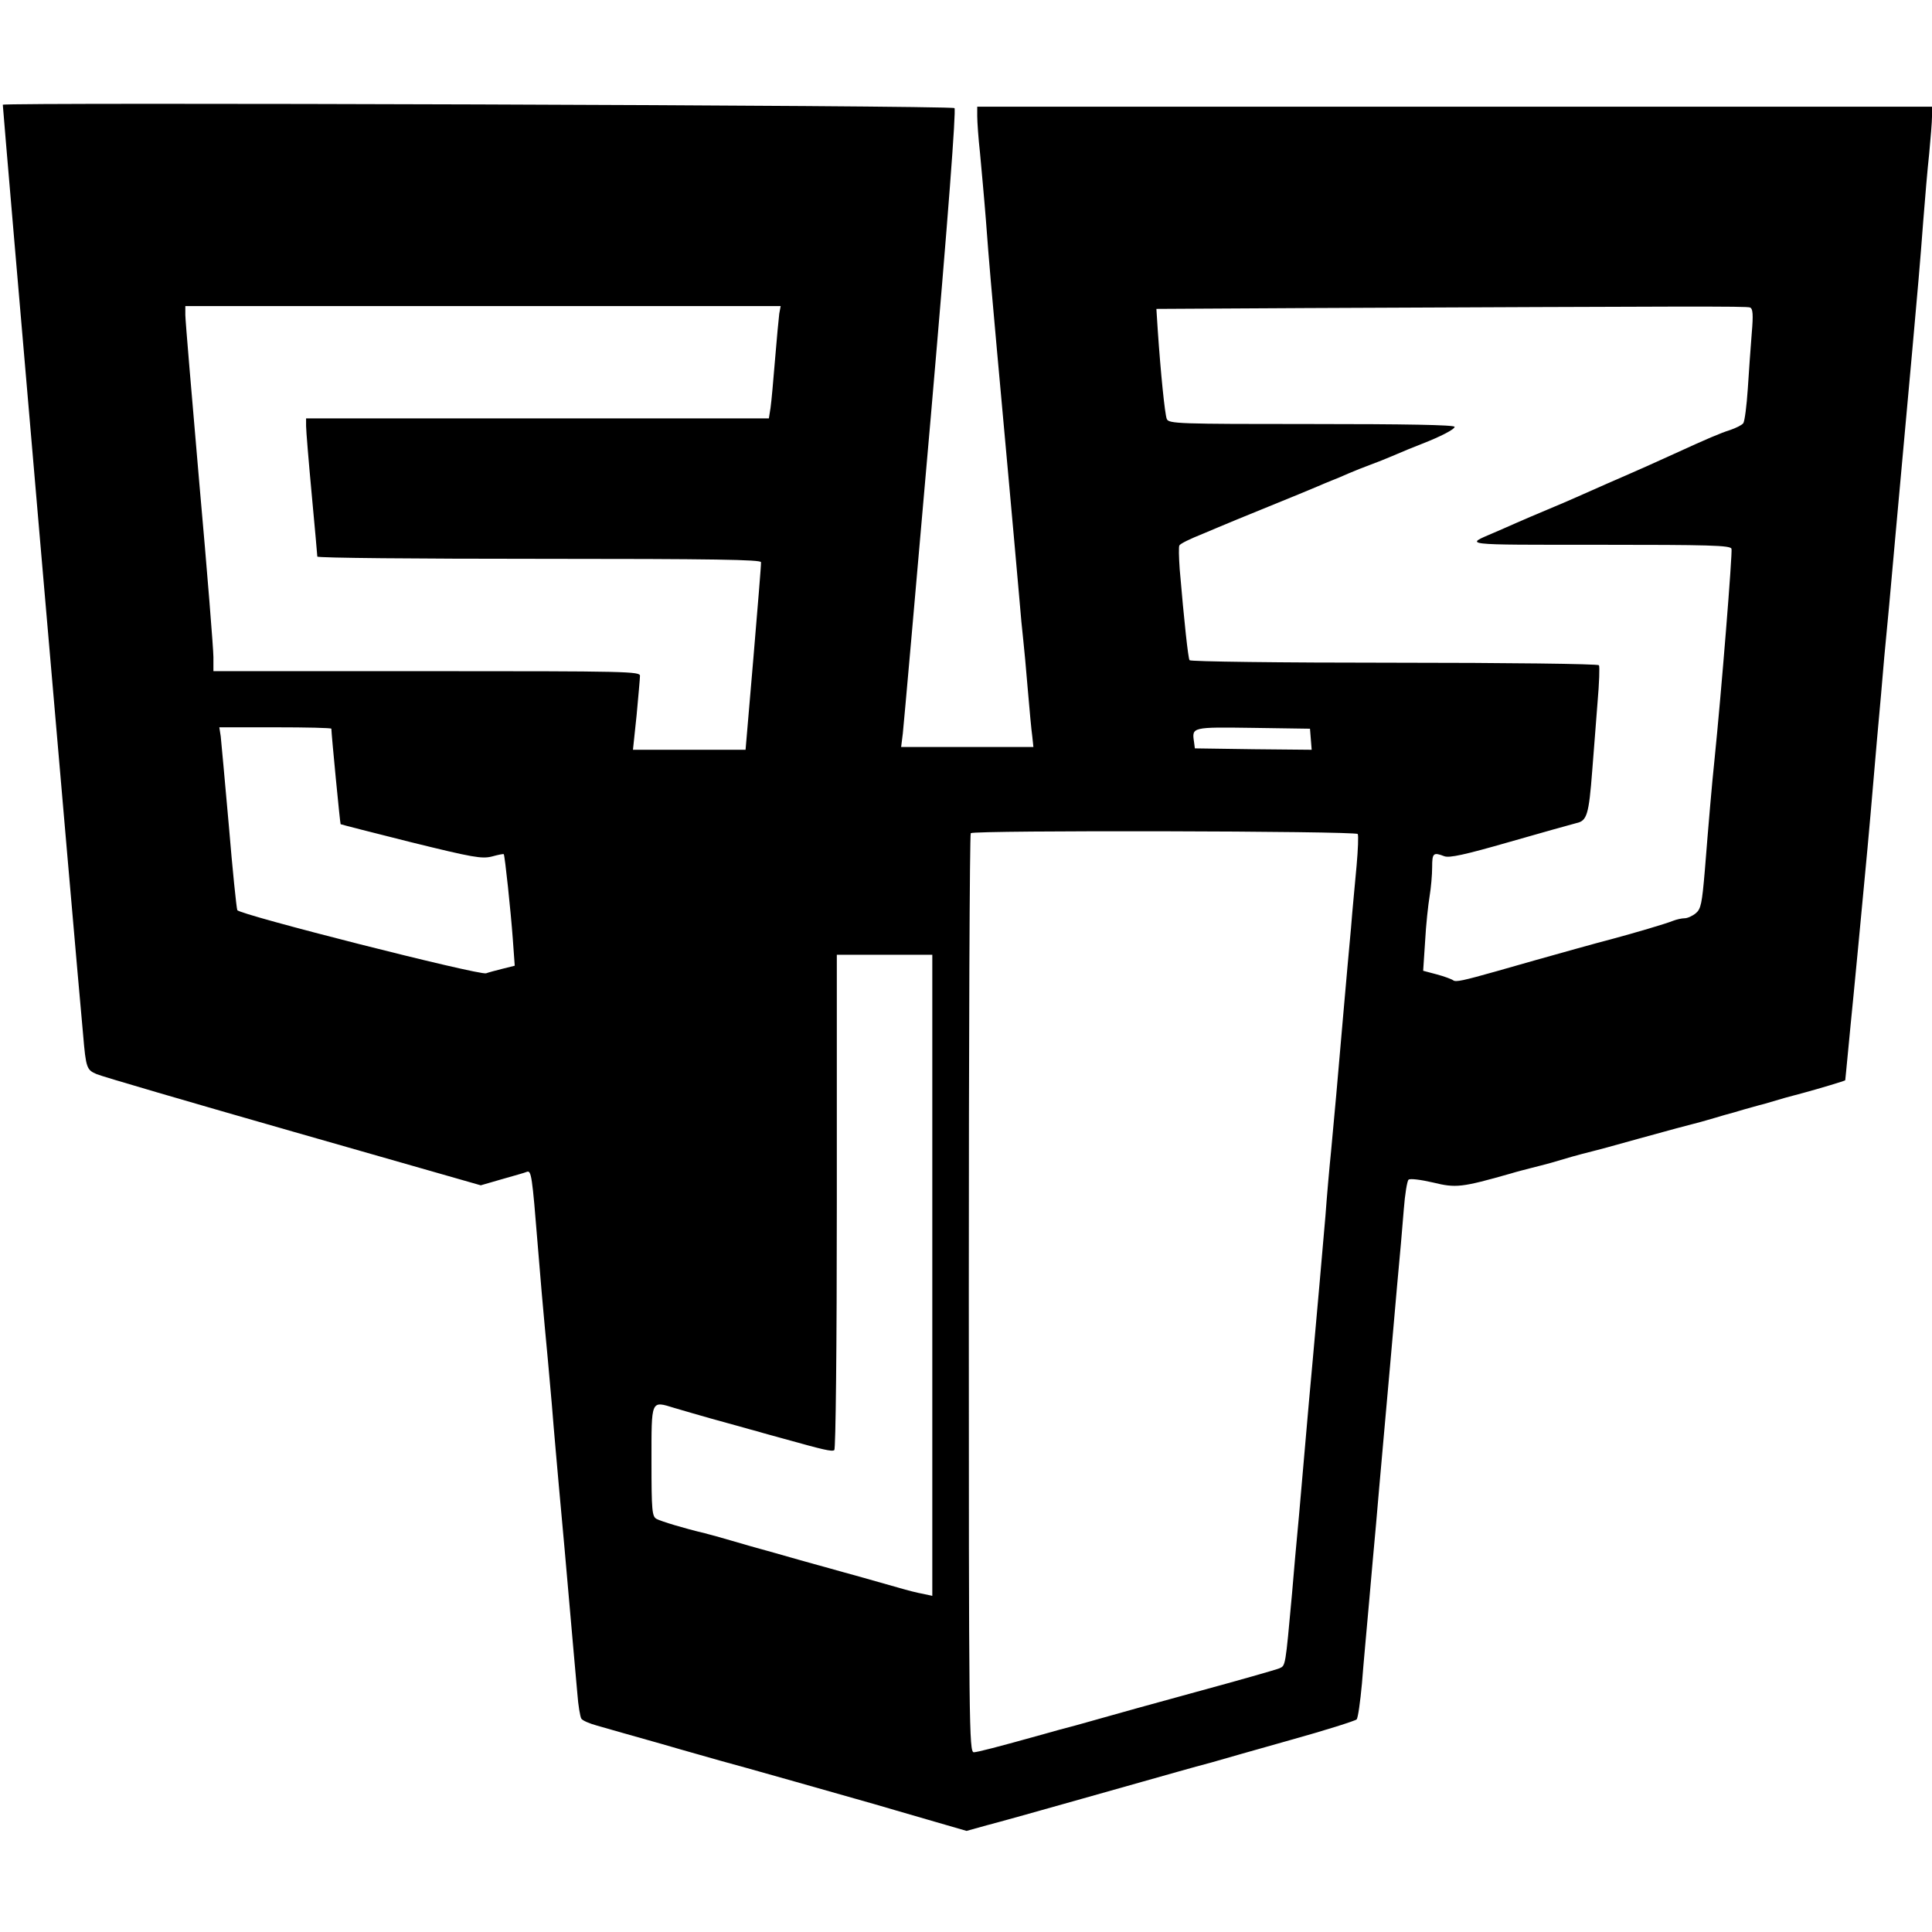
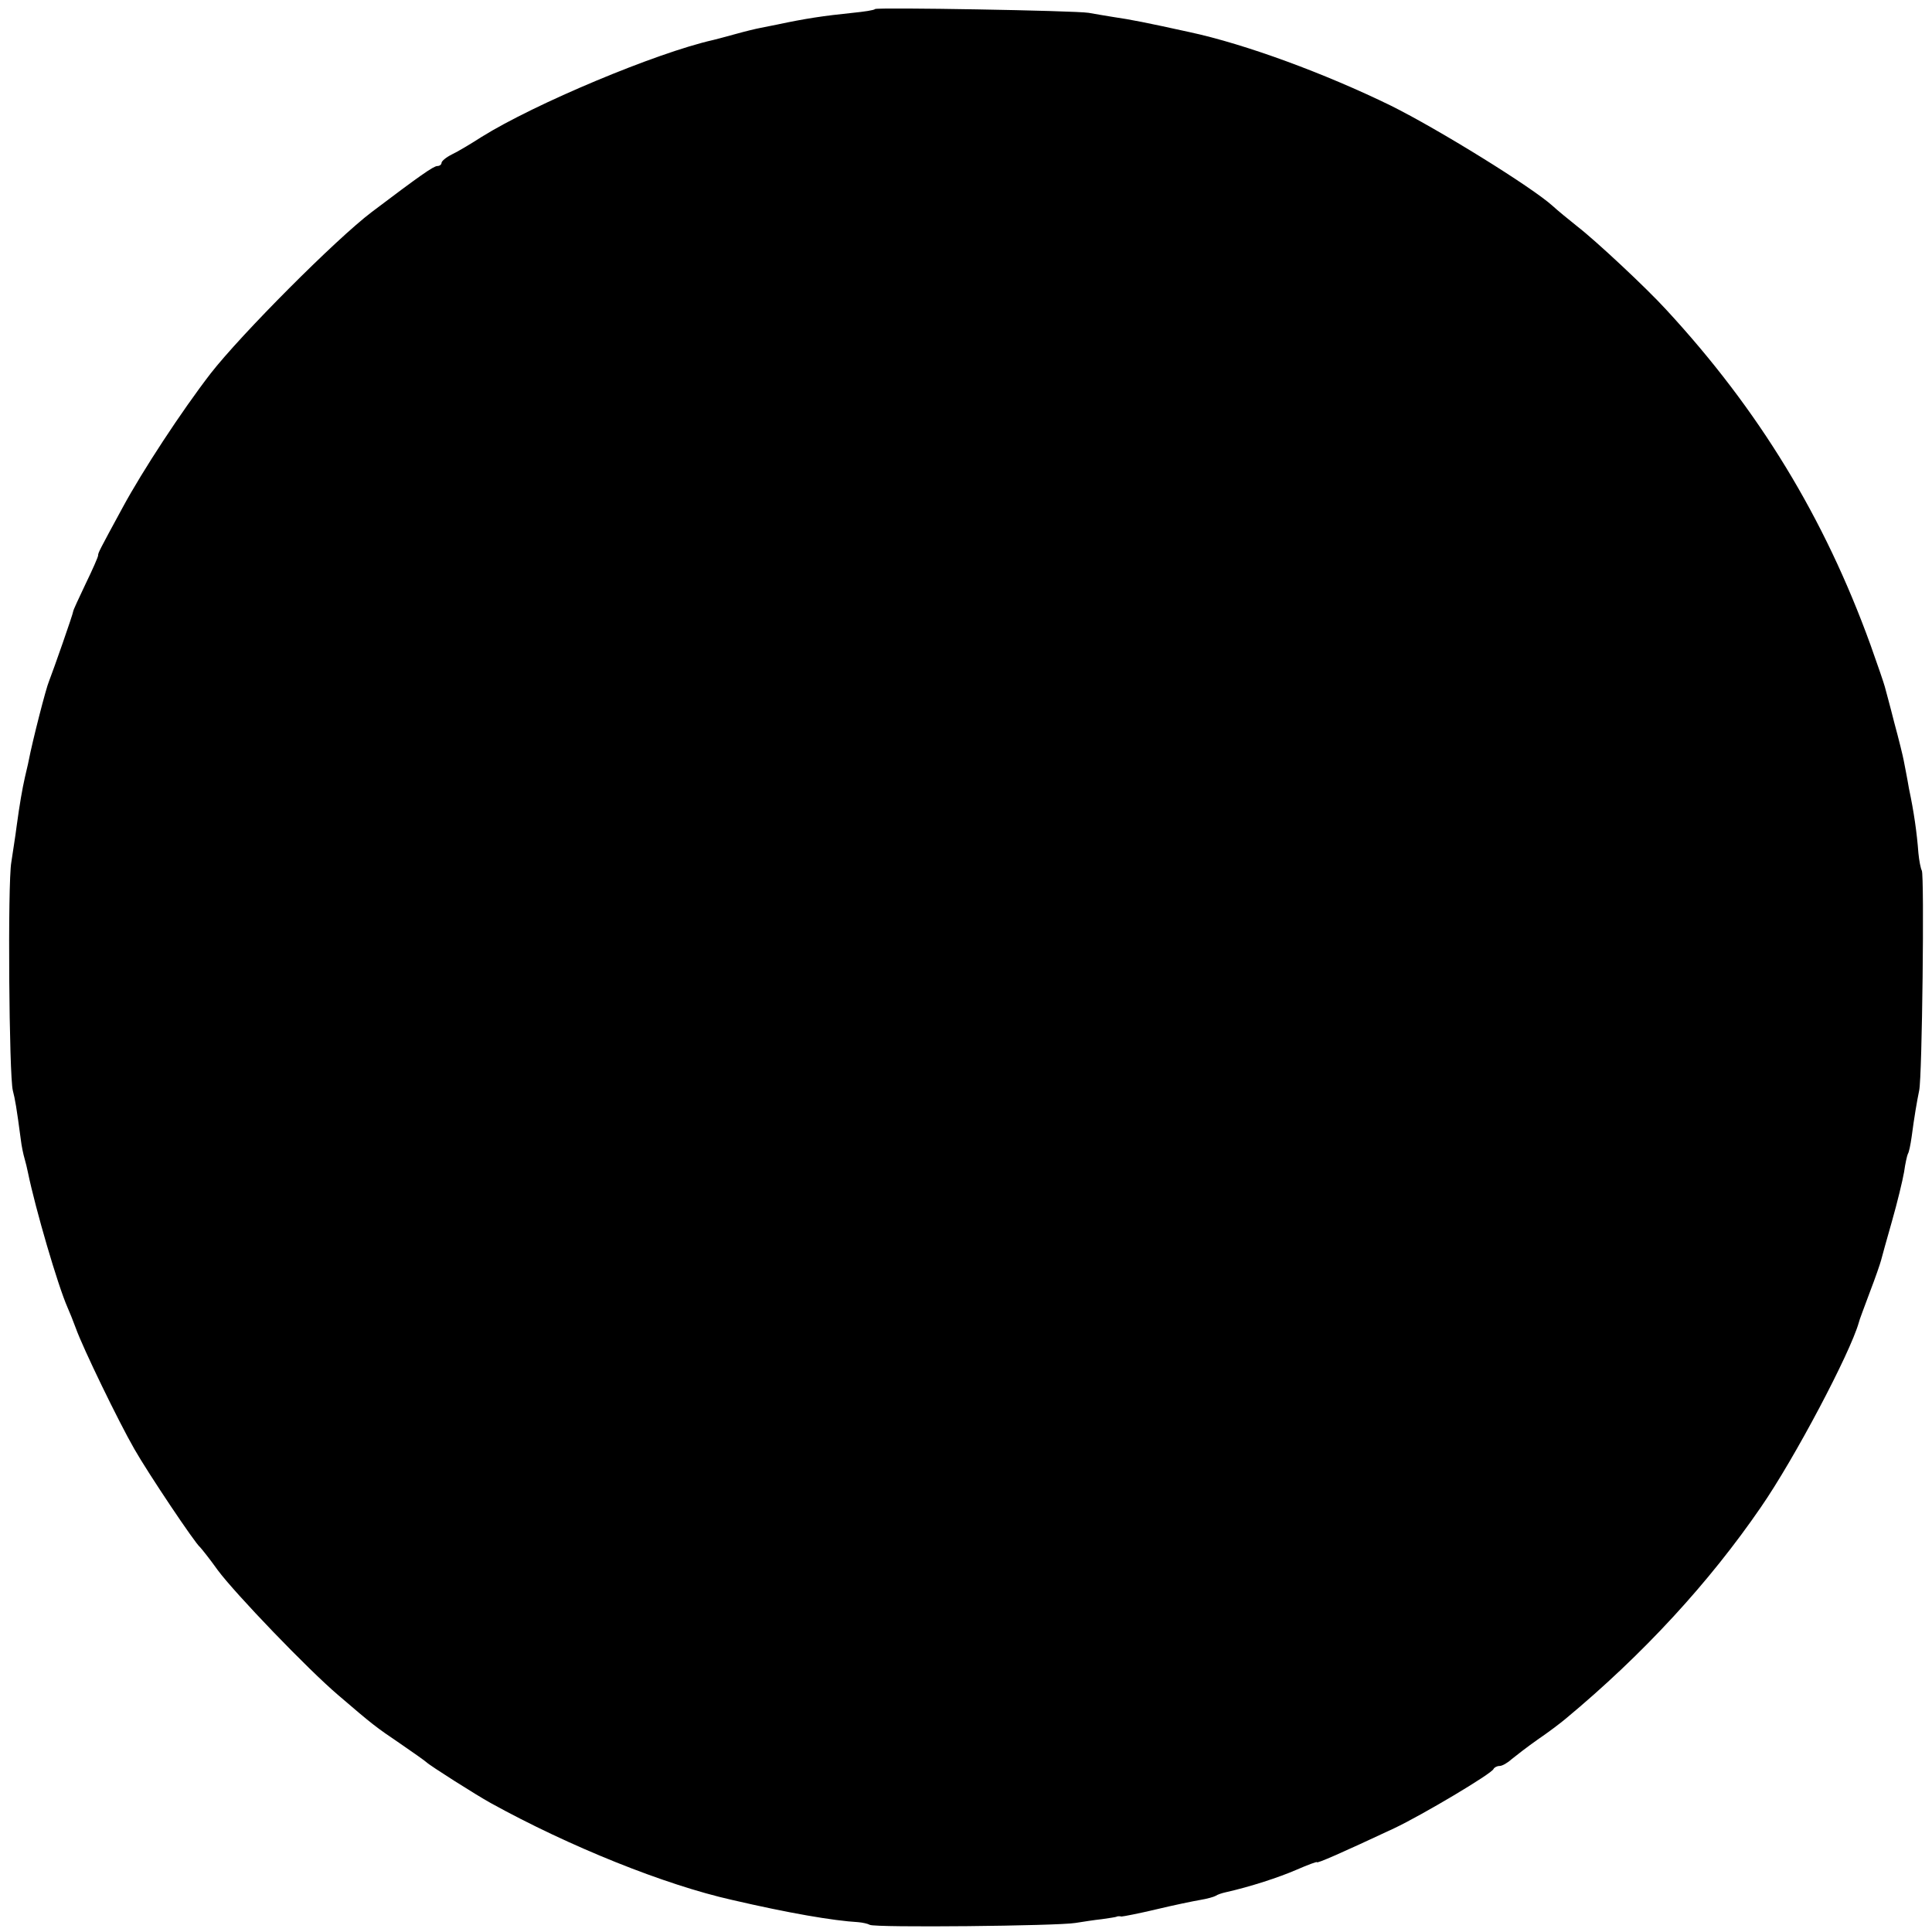
- <svg xmlns="http://www.w3.org/2000/svg" version="1.0" width="688pt" height="688pt" viewBox="0 0 688 688" preserveAspectRatio="xMidYMid meet">
-   <g transform="translate(0,688) scale(0.1,-0.1)" fill="#000000" stroke="none">
-     <path d="M10 6507 c0 -16 259 -3023 286 -3312 10 -119 13 -125 48 -140 18 -8 333 -100 700 -205 l668 -191 76 22 c42 12 82 23 88 26 16 6 19 -12 39 -262 9 -110 20 -240 25 -290 5 -49 16 -173 25 -275 8 -102 20 -232 25 -290 5 -58 14 -157 20 -220 29 -333 40 -452 46 -521 3 -42 10 -82 14 -89 4 -7 30 -18 56 -25 27 -8 130 -37 229 -65 99 -29 194 -55 210 -60 40 -10 487 -137 550 -155 28 -8 112 -33 189 -55 l138 -40 72 20 c39 10 193 53 341 95 149 42 302 85 340 96 39 11 93 26 120 33 28 8 153 44 278 79 126 35 233 69 238 74 5 5 13 63 19 128 5 66 17 194 25 285 8 91 19 217 25 280 5 63 17 192 25 285 8 94 20 220 25 280 5 61 17 189 25 285 9 96 20 219 24 273 4 54 12 102 17 106 5 5 44 0 87 -10 82 -20 101 -18 277 32 19 6 51 14 70 19 19 5 52 13 73 19 20 6 54 16 75 22 20 6 53 14 72 19 35 9 47 12 165 45 33 9 94 26 135 37 41 11 89 23 105 28 17 5 46 13 65 19 19 5 51 14 70 20 19 5 52 15 73 20 20 6 54 16 75 22 20 5 51 14 67 18 52 14 145 42 146 44 0 1 5 47 10 102 5 55 14 143 19 195 9 93 22 227 40 420 14 144 27 296 44 495 9 99 21 232 26 295 11 112 22 232 40 435 5 55 14 154 20 220 6 66 15 165 20 220 5 55 14 154 20 220 18 199 28 313 39 460 6 77 15 184 21 238 5 54 10 113 10 132 l0 35 -1700 0 -1700 0 0 -34 c0 -19 4 -78 10 -132 5 -55 15 -162 21 -239 11 -151 22 -270 39 -460 6 -66 15 -165 20 -220 5 -55 14 -154 20 -220 16 -172 27 -303 39 -435 5 -63 12 -135 15 -160 3 -25 10 -103 16 -175 6 -71 13 -147 16 -167 l4 -38 -235 0 -236 0 6 48 c3 26 48 535 100 1132 62 715 90 1088 84 1095 -10 10 -3389 21 -3389 12z m2765 -744 c-2 -16 -9 -89 -15 -163 -6 -74 -13 -152 -16 -172 l-6 -38 -824 0 -824 0 0 -27 c0 -16 9 -125 20 -243 11 -118 20 -218 20 -222 0 -5 356 -8 790 -8 625 0 790 -3 790 -12 1 -7 -12 -160 -27 -340 l-28 -328 -200 0 -201 0 13 123 c6 67 12 130 12 140 1 16 -42 17 -759 17 l-760 0 0 50 c0 27 -22 305 -50 617 -27 312 -50 583 -50 601 l0 32 1060 0 1060 0 -5 -27z m3457 22 c10 -4 12 -24 6 -93 -4 -48 -10 -136 -14 -197 -4 -60 -11 -115 -16 -122 -5 -7 -26 -17 -46 -24 -35 -11 -82 -31 -202 -86 -75 -34 -128 -58 -170 -76 -33 -14 -80 -35 -175 -77 -22 -10 -69 -30 -105 -45 -36 -15 -85 -36 -110 -47 -25 -11 -61 -27 -80 -35 -104 -45 -126 -43 373 -43 395 0 468 -2 473 -14 4 -12 -36 -512 -61 -756 -8 -74 -21 -226 -34 -390 -10 -118 -14 -137 -32 -152 -12 -10 -30 -18 -40 -18 -10 0 -28 -4 -41 -9 -27 -11 -140 -44 -218 -65 -51 -13 -204 -56 -275 -76 -28 -8 -52 -15 -137 -39 -117 -33 -144 -39 -153 -32 -5 4 -32 14 -58 21 l-49 13 7 106 c3 58 11 130 16 160 5 30 9 76 9 103 0 50 4 54 43 39 18 -7 73 5 233 51 115 33 222 63 238 67 37 8 44 29 56 186 5 66 14 176 19 244 6 68 8 128 5 132 -3 5 -331 9 -729 9 -407 0 -726 4 -729 9 -5 8 -19 136 -35 324 -3 43 -4 81 -1 85 5 7 38 23 83 41 12 5 38 16 57 24 19 8 98 41 175 72 77 31 156 64 175 72 19 8 44 19 55 23 11 4 37 15 57 24 21 9 56 23 78 31 22 8 57 22 78 31 42 18 78 33 107 44 64 25 115 51 115 60 0 7 -178 10 -509 10 -475 0 -509 1 -516 18 -7 17 -22 167 -32 314 l-5 78 533 3 c1368 6 1568 7 1581 2z m-5052 -1500 c0 -17 31 -339 33 -340 1 -1 114 -30 250 -64 223 -55 253 -60 289 -51 22 6 41 10 42 8 4 -6 25 -204 32 -300 l7 -97 -44 -11 c-24 -6 -50 -13 -58 -16 -24 -8 -880 209 -886 225 -3 8 -17 143 -30 300 -14 157 -27 301 -29 319 l-5 32 200 0 c109 0 199 -2 199 -5z m3488 -38 l3 -37 -208 2 -208 3 -3 23 c-8 53 -8 53 210 50 l203 -3 3 -38z m167 -337 c3 -5 1 -56 -4 -112 -5 -57 -15 -157 -20 -223 -6 -66 -18 -196 -26 -290 -22 -256 -34 -389 -45 -505 -6 -58 -15 -161 -20 -230 -15 -176 -27 -308 -45 -510 -9 -96 -20 -222 -25 -280 -5 -58 -16 -181 -24 -275 -9 -93 -20 -219 -25 -280 -24 -263 -23 -256 -45 -266 -12 -5 -145 -43 -296 -84 -151 -41 -297 -82 -325 -90 -27 -8 -76 -21 -107 -30 -32 -8 -82 -22 -110 -30 -172 -48 -235 -64 -250 -65 -17 0 -18 84 -18 1633 0 899 3 1637 7 1640 11 11 1371 8 1378 -3z m-1515 -1571 l0 -1142 -32 7 c-18 3 -58 13 -88 22 -60 17 -102 29 -152 43 -18 5 -59 16 -90 25 -32 9 -84 23 -115 32 -32 9 -71 20 -88 25 -70 19 -103 29 -155 44 -30 9 -71 20 -90 25 -72 17 -155 42 -172 51 -16 9 -18 29 -18 205 0 222 -3 216 82 190 29 -9 87 -25 128 -37 41 -11 89 -25 105 -29 17 -5 46 -13 65 -18 19 -6 61 -17 93 -26 140 -39 169 -46 178 -40 5 3 9 361 9 885 l0 879 170 0 170 0 0 -1141z" />
+ <svg xmlns="http://www.w3.org/2000/svg" version="1.0" width="512pt" height="512pt" viewBox="0 0 512 512" preserveAspectRatio="xMidYMid meet">
+   <g transform="translate(0,512) scale(0.1,-0.1)" fill="#000000" stroke="none">
+     <path d="M2319 5096 c-2 -3 -29 -7 -59 -10 -78 -8 -125 -15 -200 -31 -14 -3 -34 -7 -45 -9 -11 -2 -40 -9 -65 -16 -25 -7 -52 -14 -60 -16 -151 -34 -473 -169 -614 -257 -28 -18 -63 -39 -78 -46 -16 -8 -28 -18 -28 -23 0 -4 -5 -8 -11 -8 -10 0 -47 -26 -174 -122 -95 -72 -346 -324 -427 -428 -77 -100 -180 -257 -233 -355 -63 -116 -65 -120 -65 -127 0 -4 -15 -38 -33 -75 -18 -38 -33 -70 -33 -73 0 -6 -53 -157 -64 -185 -8 -18 -44 -159 -54 -211 -2 -11 -7 -30 -10 -44 -7 -31 -14 -71 -22 -130 -3 -25 -10 -67 -14 -95 -10 -56 -6 -566 4 -605 6 -23 10 -46 21 -129 2 -18 7 -41 10 -51 3 -10 7 -27 9 -37 20 -97 79 -299 105 -358 5 -11 15 -36 22 -55 19 -53 113 -247 155 -320 37 -65 161 -250 174 -260 3 -3 25 -30 47 -61 46 -62 239 -263 319 -331 92 -79 100 -85 165 -129 35 -24 66 -46 69 -49 9 -9 132 -87 170 -108 210 -116 462 -217 640 -257 151 -35 267 -55 335 -59 11 -1 25 -4 30 -7 13 -8 498 -3 545 5 19 3 51 8 70 10 19 3 37 5 40 7 3 1 8 1 12 0 4 0 46 8 92 19 46 11 99 22 117 25 18 3 36 8 41 11 4 3 16 7 25 9 67 15 143 40 189 60 30 13 54 22 54 20 0 -4 64 24 205 90 74 35 259 145 263 157 2 4 9 8 16 8 7 0 21 8 32 18 11 9 42 33 69 52 28 19 61 44 74 55 207 172 381 362 517 560 90 130 237 409 260 490 1 6 15 42 29 80 15 39 28 77 30 85 2 8 15 55 29 104 14 49 28 107 32 130 3 22 8 44 10 48 3 4 7 24 10 45 7 53 14 94 20 123 8 35 14 571 7 583 -3 5 -7 26 -9 46 -4 54 -12 110 -25 171 -5 30 -12 64 -14 75 -2 11 -13 56 -25 100 -11 44 -23 87 -25 95 -2 8 -19 58 -38 111 -122 337 -296 623 -542 889 -53 58 -187 183 -235 220 -24 19 -53 43 -65 54 -55 50 -304 204 -429 266 -174 85 -385 163 -534 195 -114 25 -154 33 -202 40 -19 3 -48 8 -65 11 -37 6 -561 15 -566 10z" />
  </g>
</svg>
